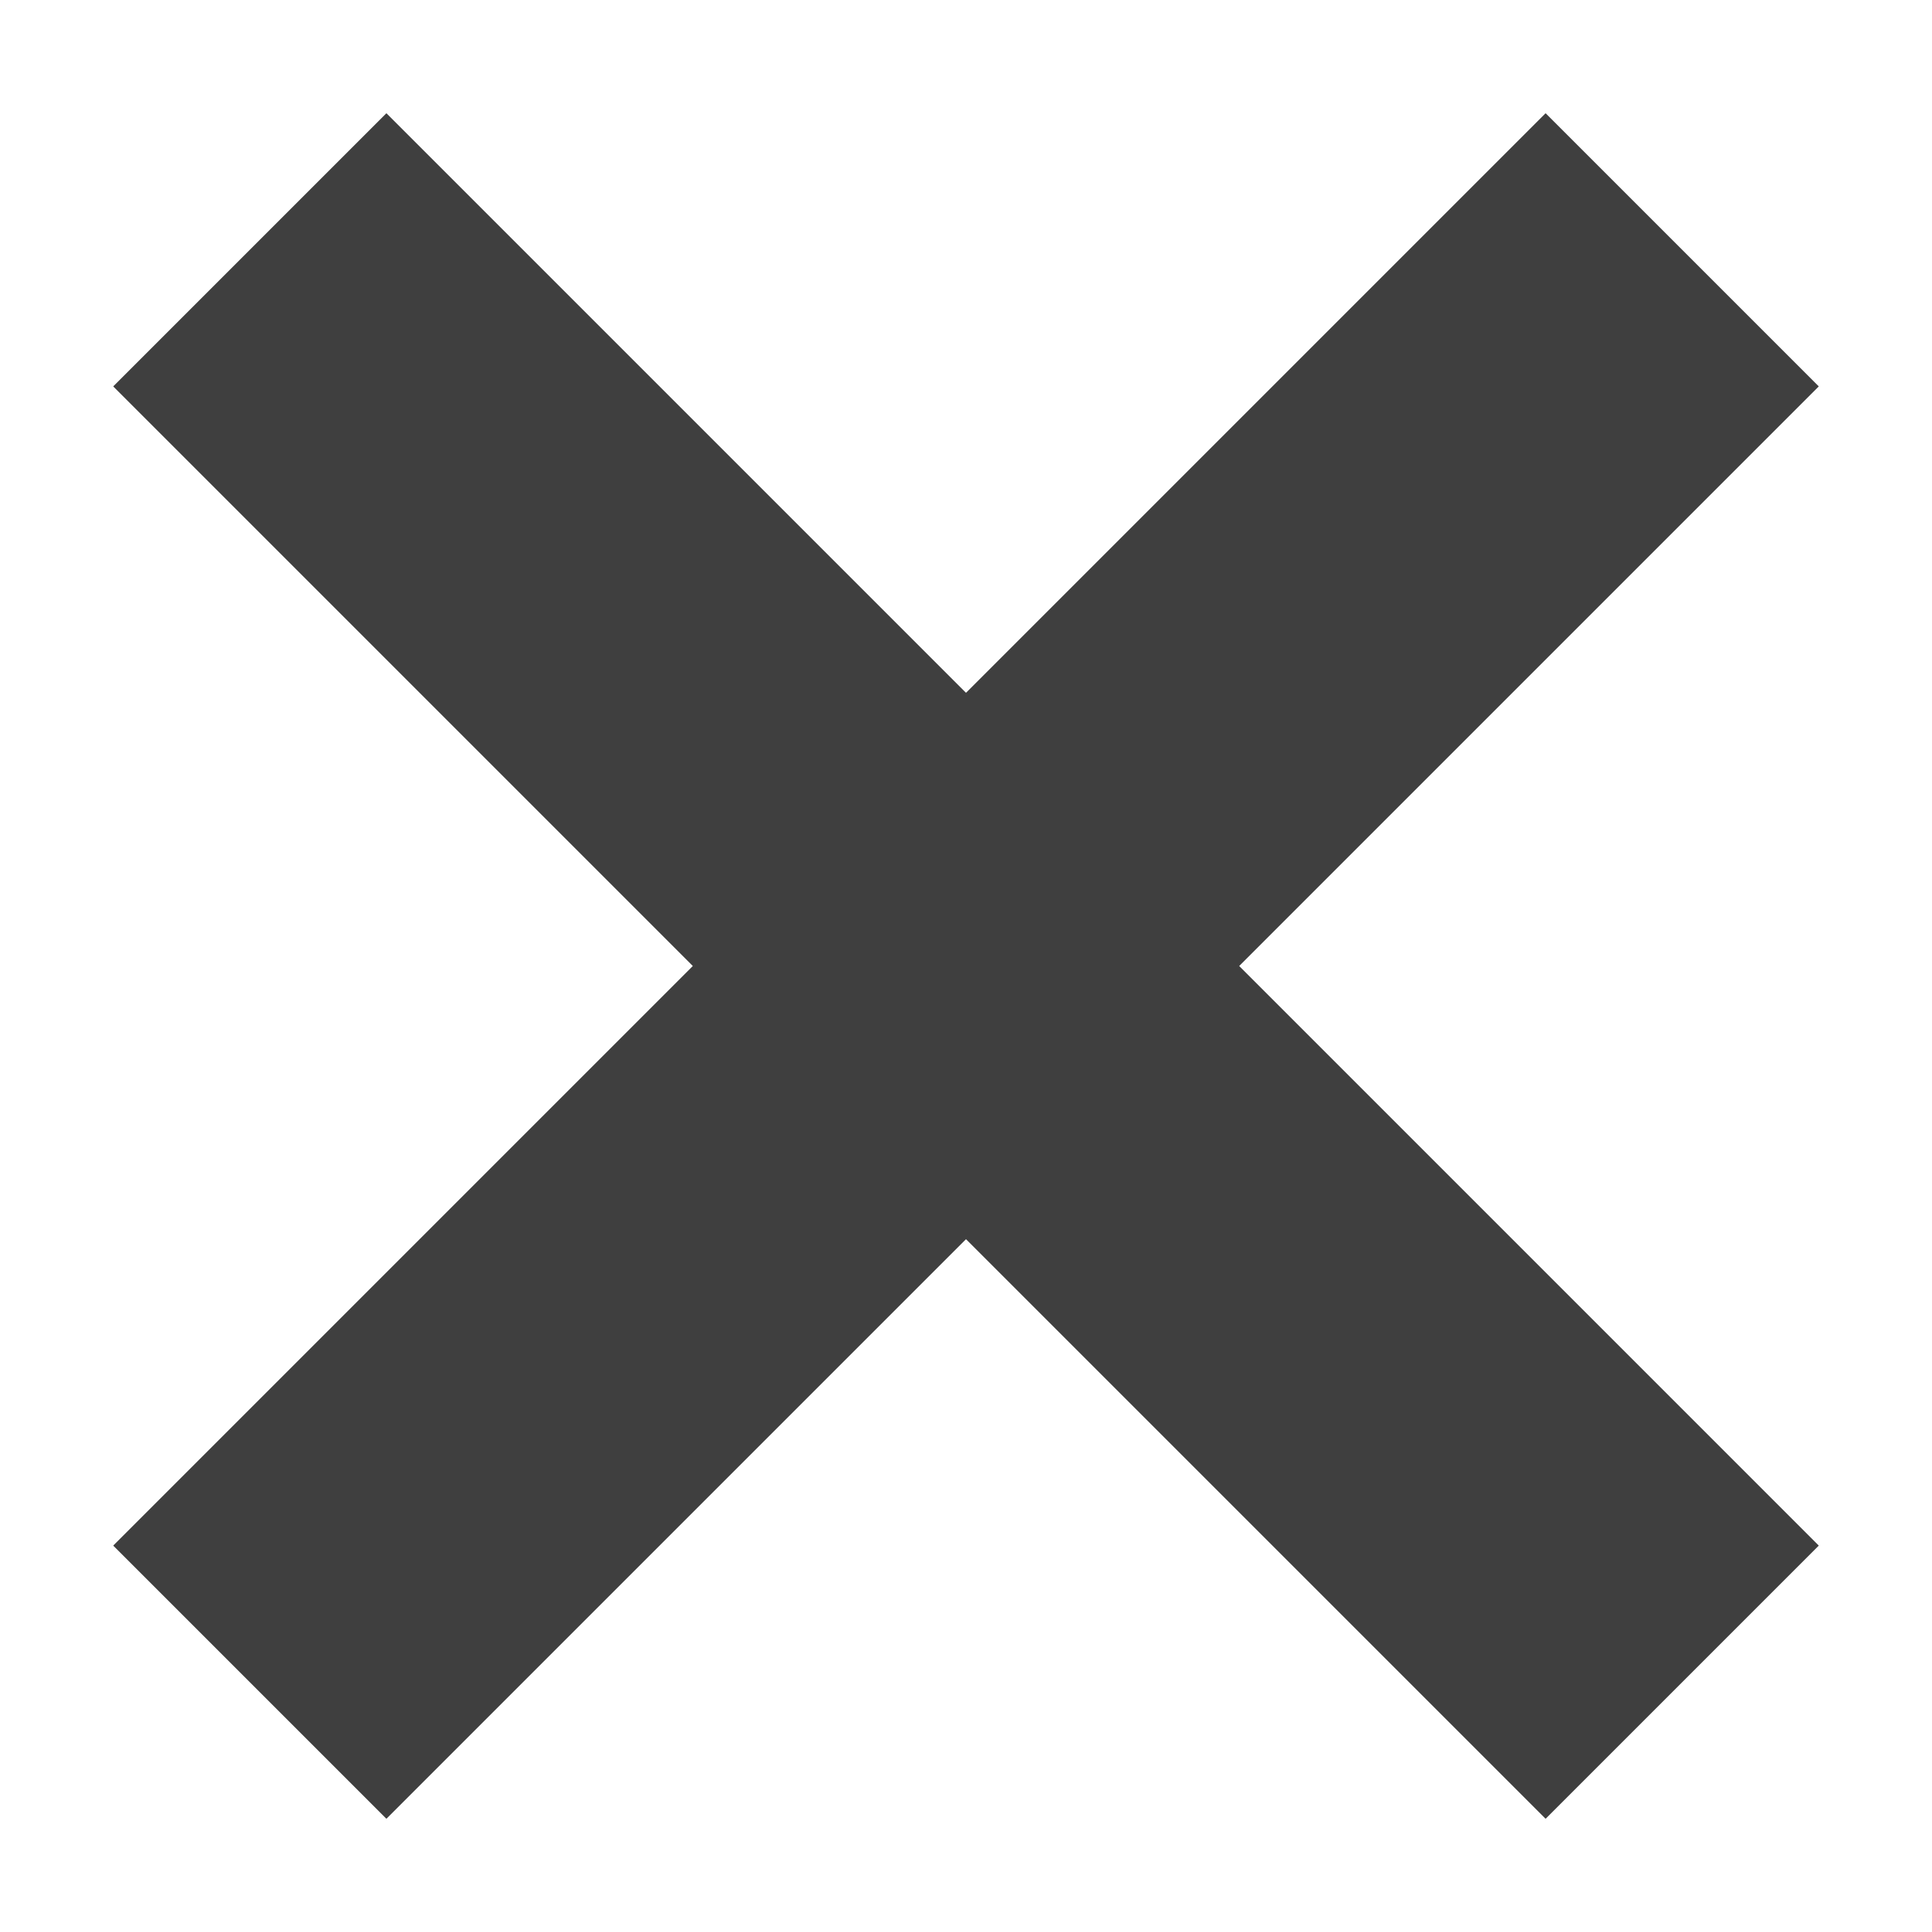
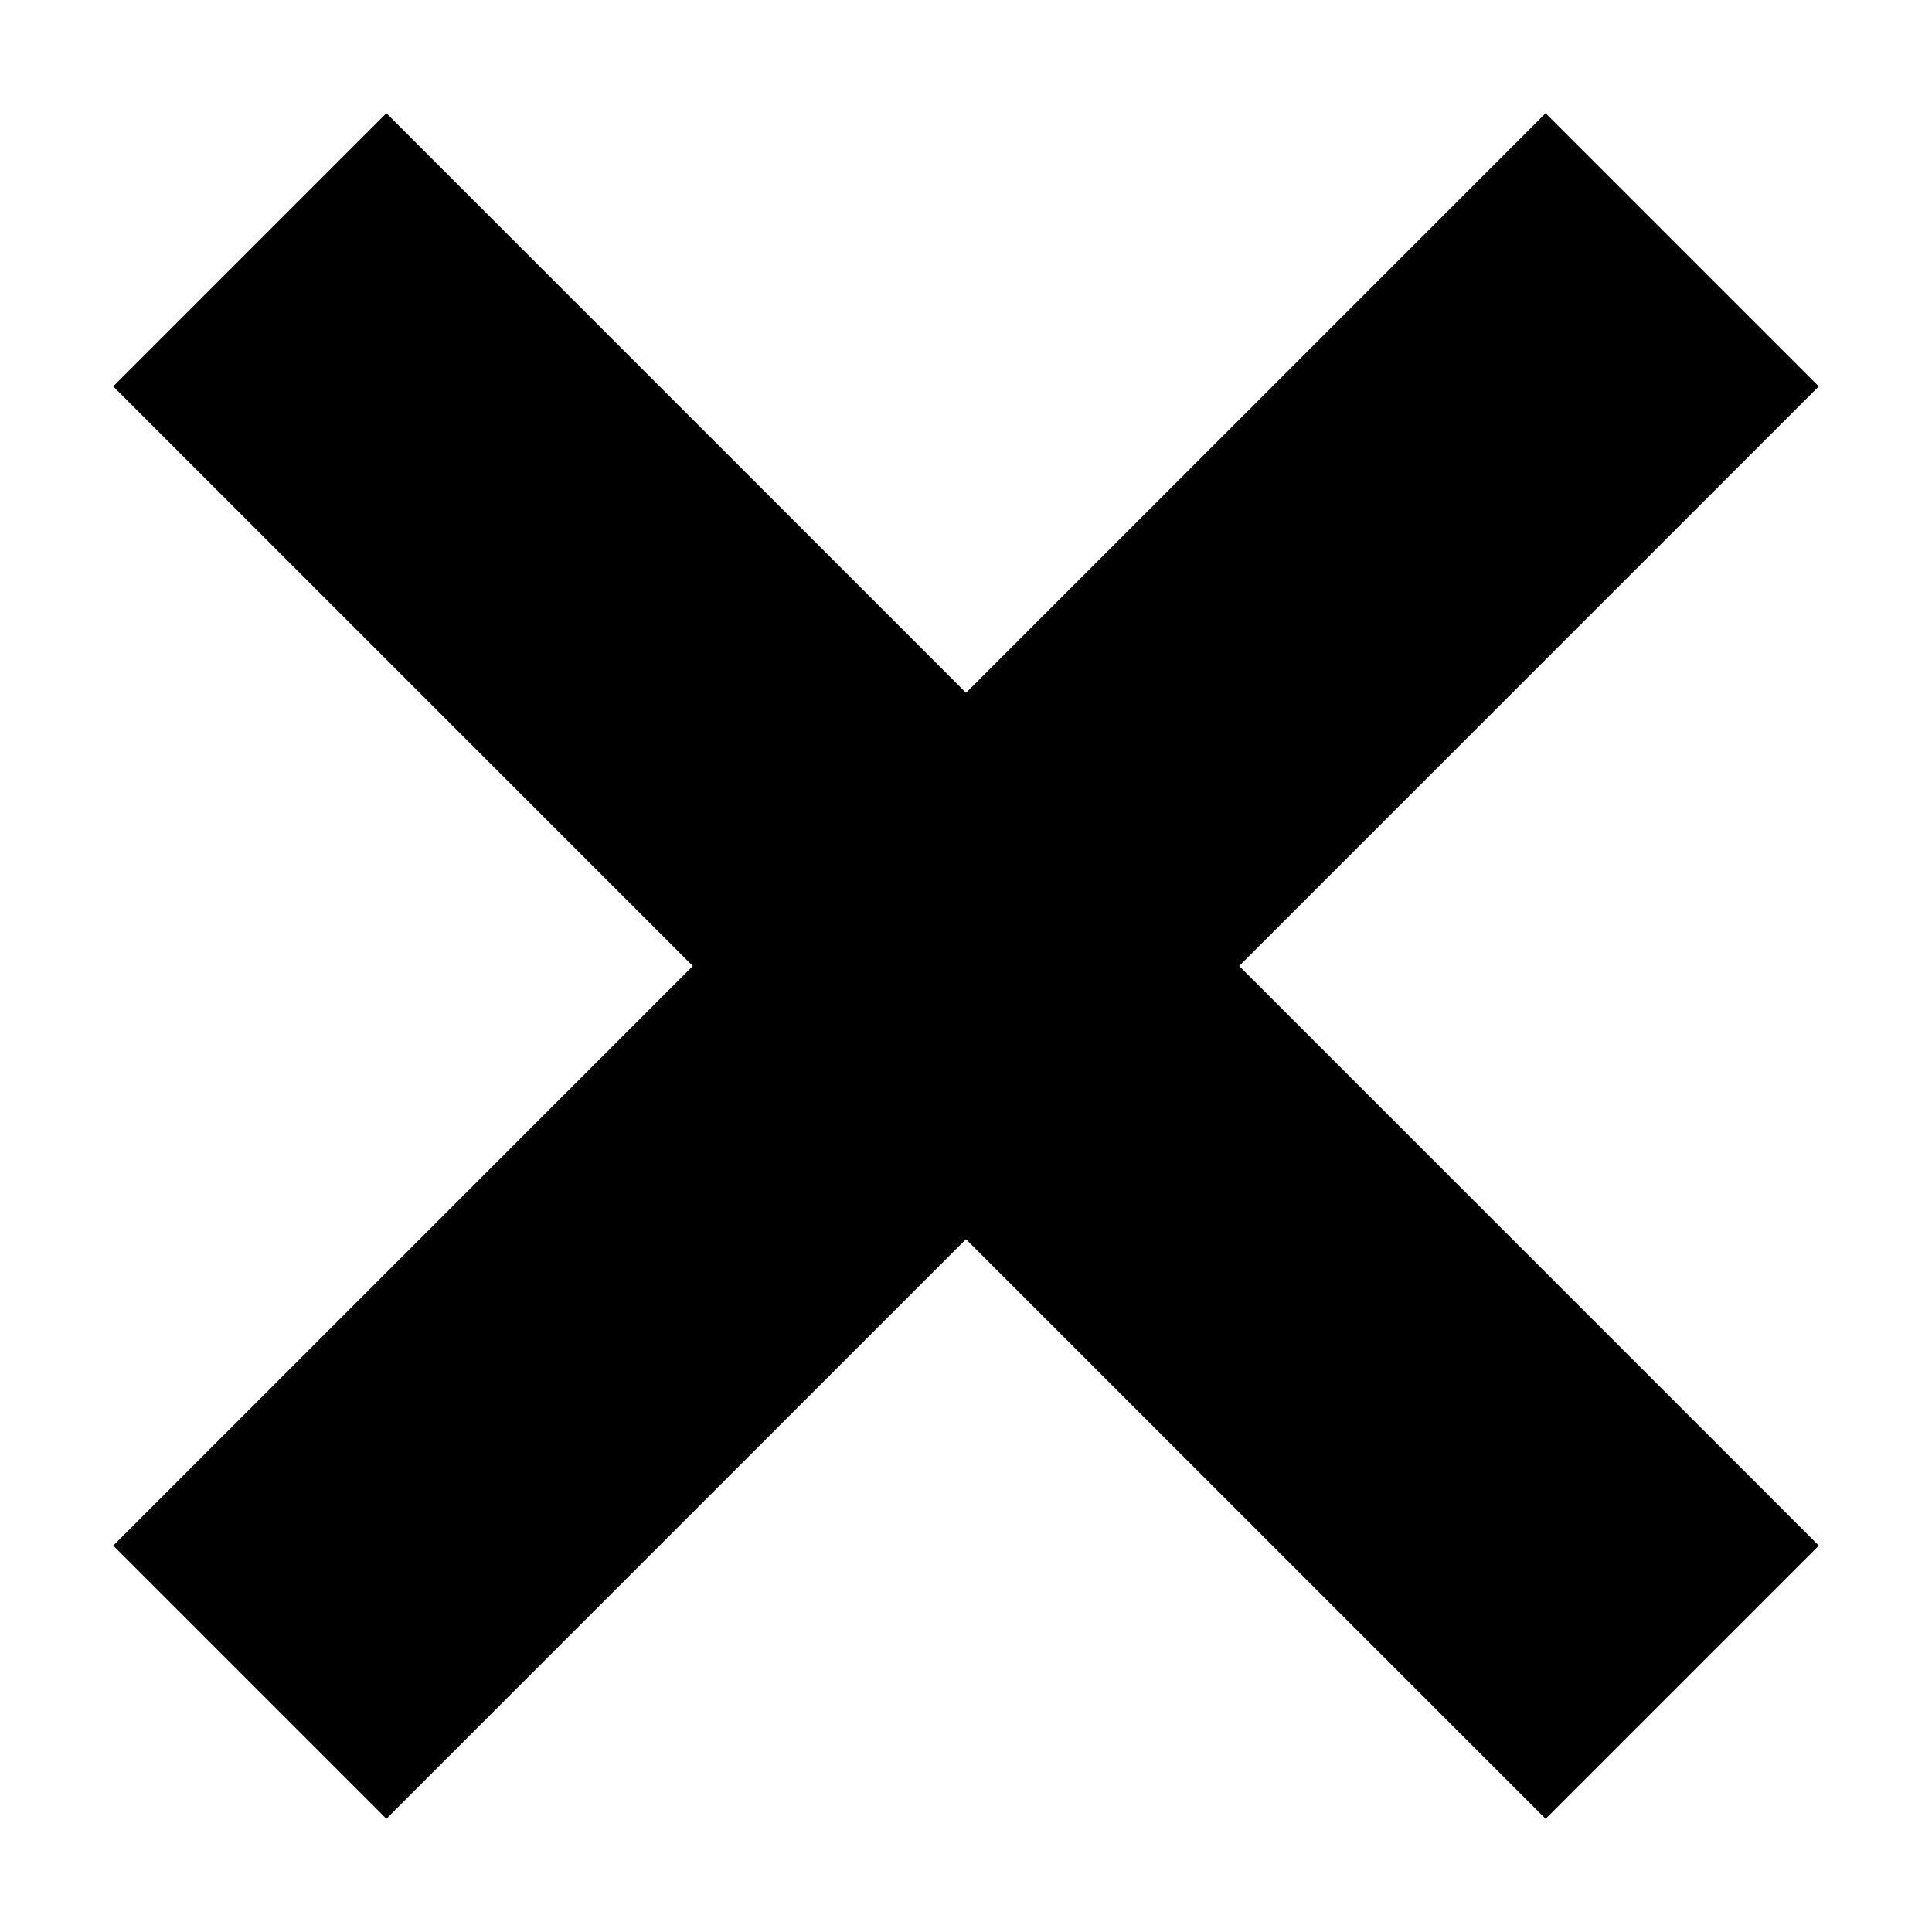
<svg xmlns="http://www.w3.org/2000/svg" width="10px" height="10px" viewBox="0 0 10 10" version="1.1">
  <defs />
  <g id="Page-1" stroke="none" stroke-width="1" fill="none" fill-rule="evenodd">
-     <g id="Artboard" fill="#3F3F3F">
+     <g id="Artboard" fill="currentColor">
      <polygon id="Combined-Shape" points="3.586 5 1.293 7.293 0.586 8 2 9.414 2.707 8.707 5 6.414 7.293 8.707 8 9.414 9.414 8 8.707 7.293 6.414 5 8.707 2.707 9.414 2 8 0.586 7.293 1.293 5 3.586 2.707 1.293 2 0.586 0.586 2 1.293 2.707" />
    </g>
  </g>
</svg>
